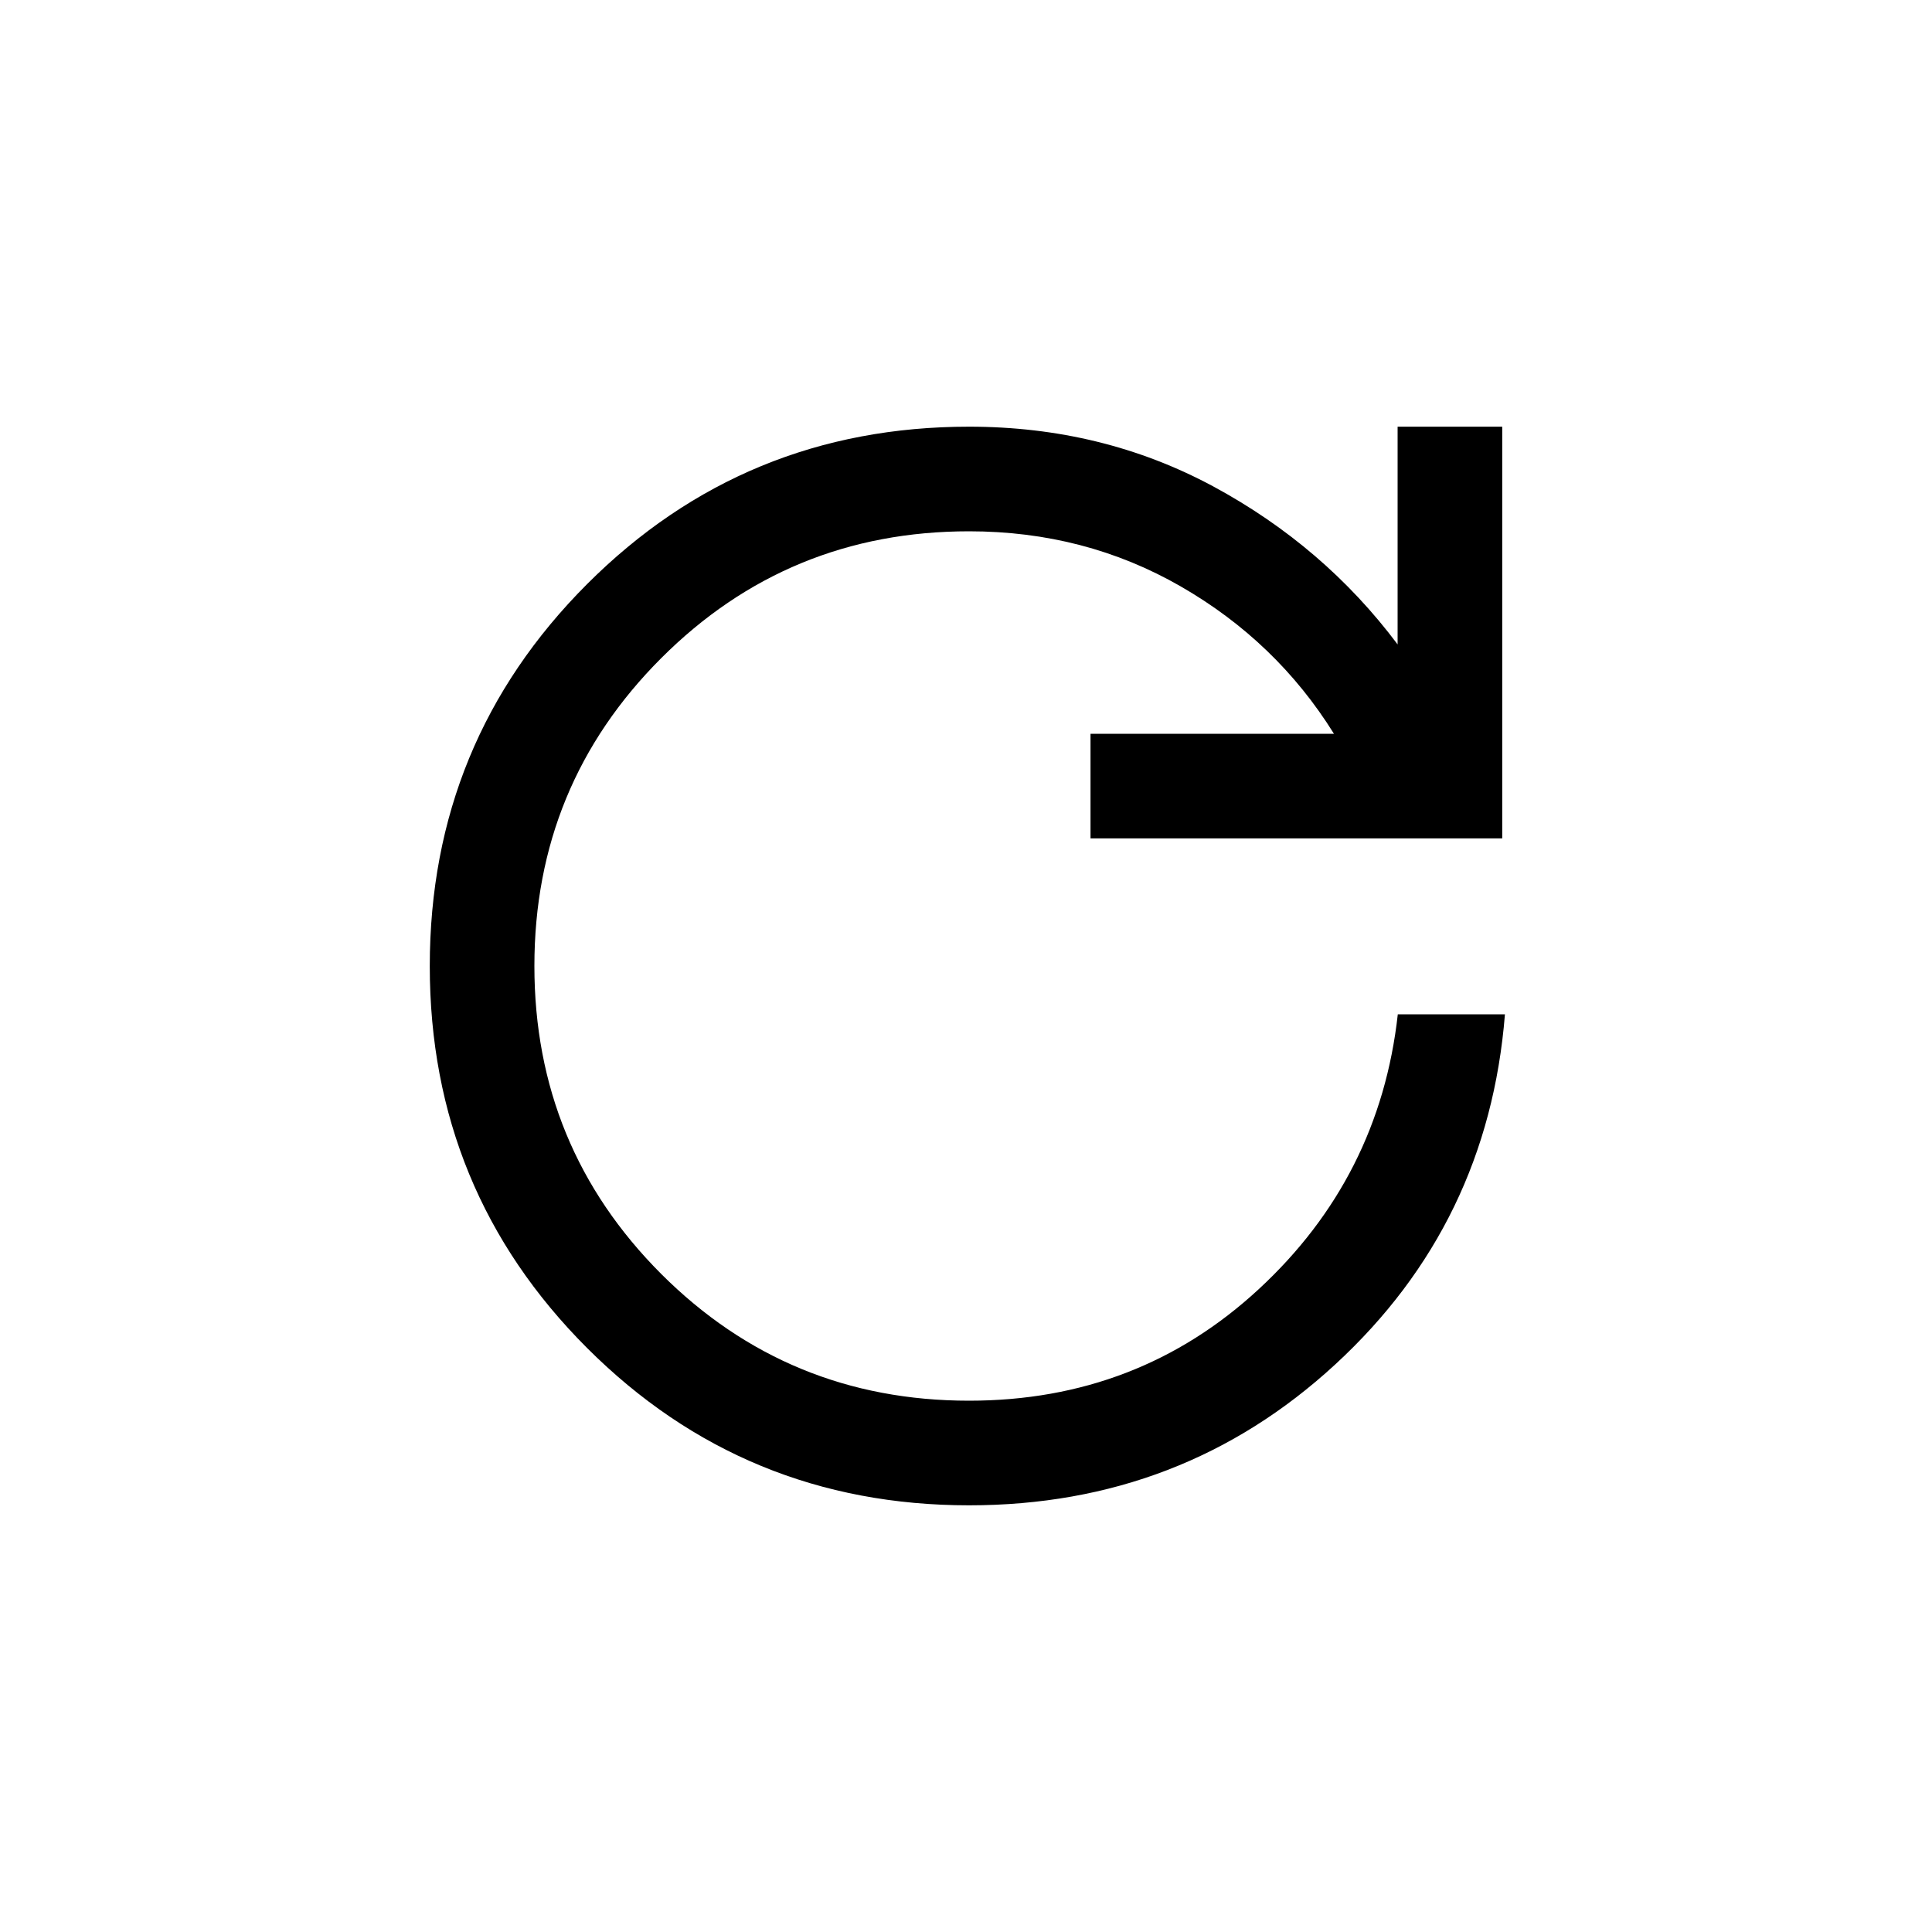
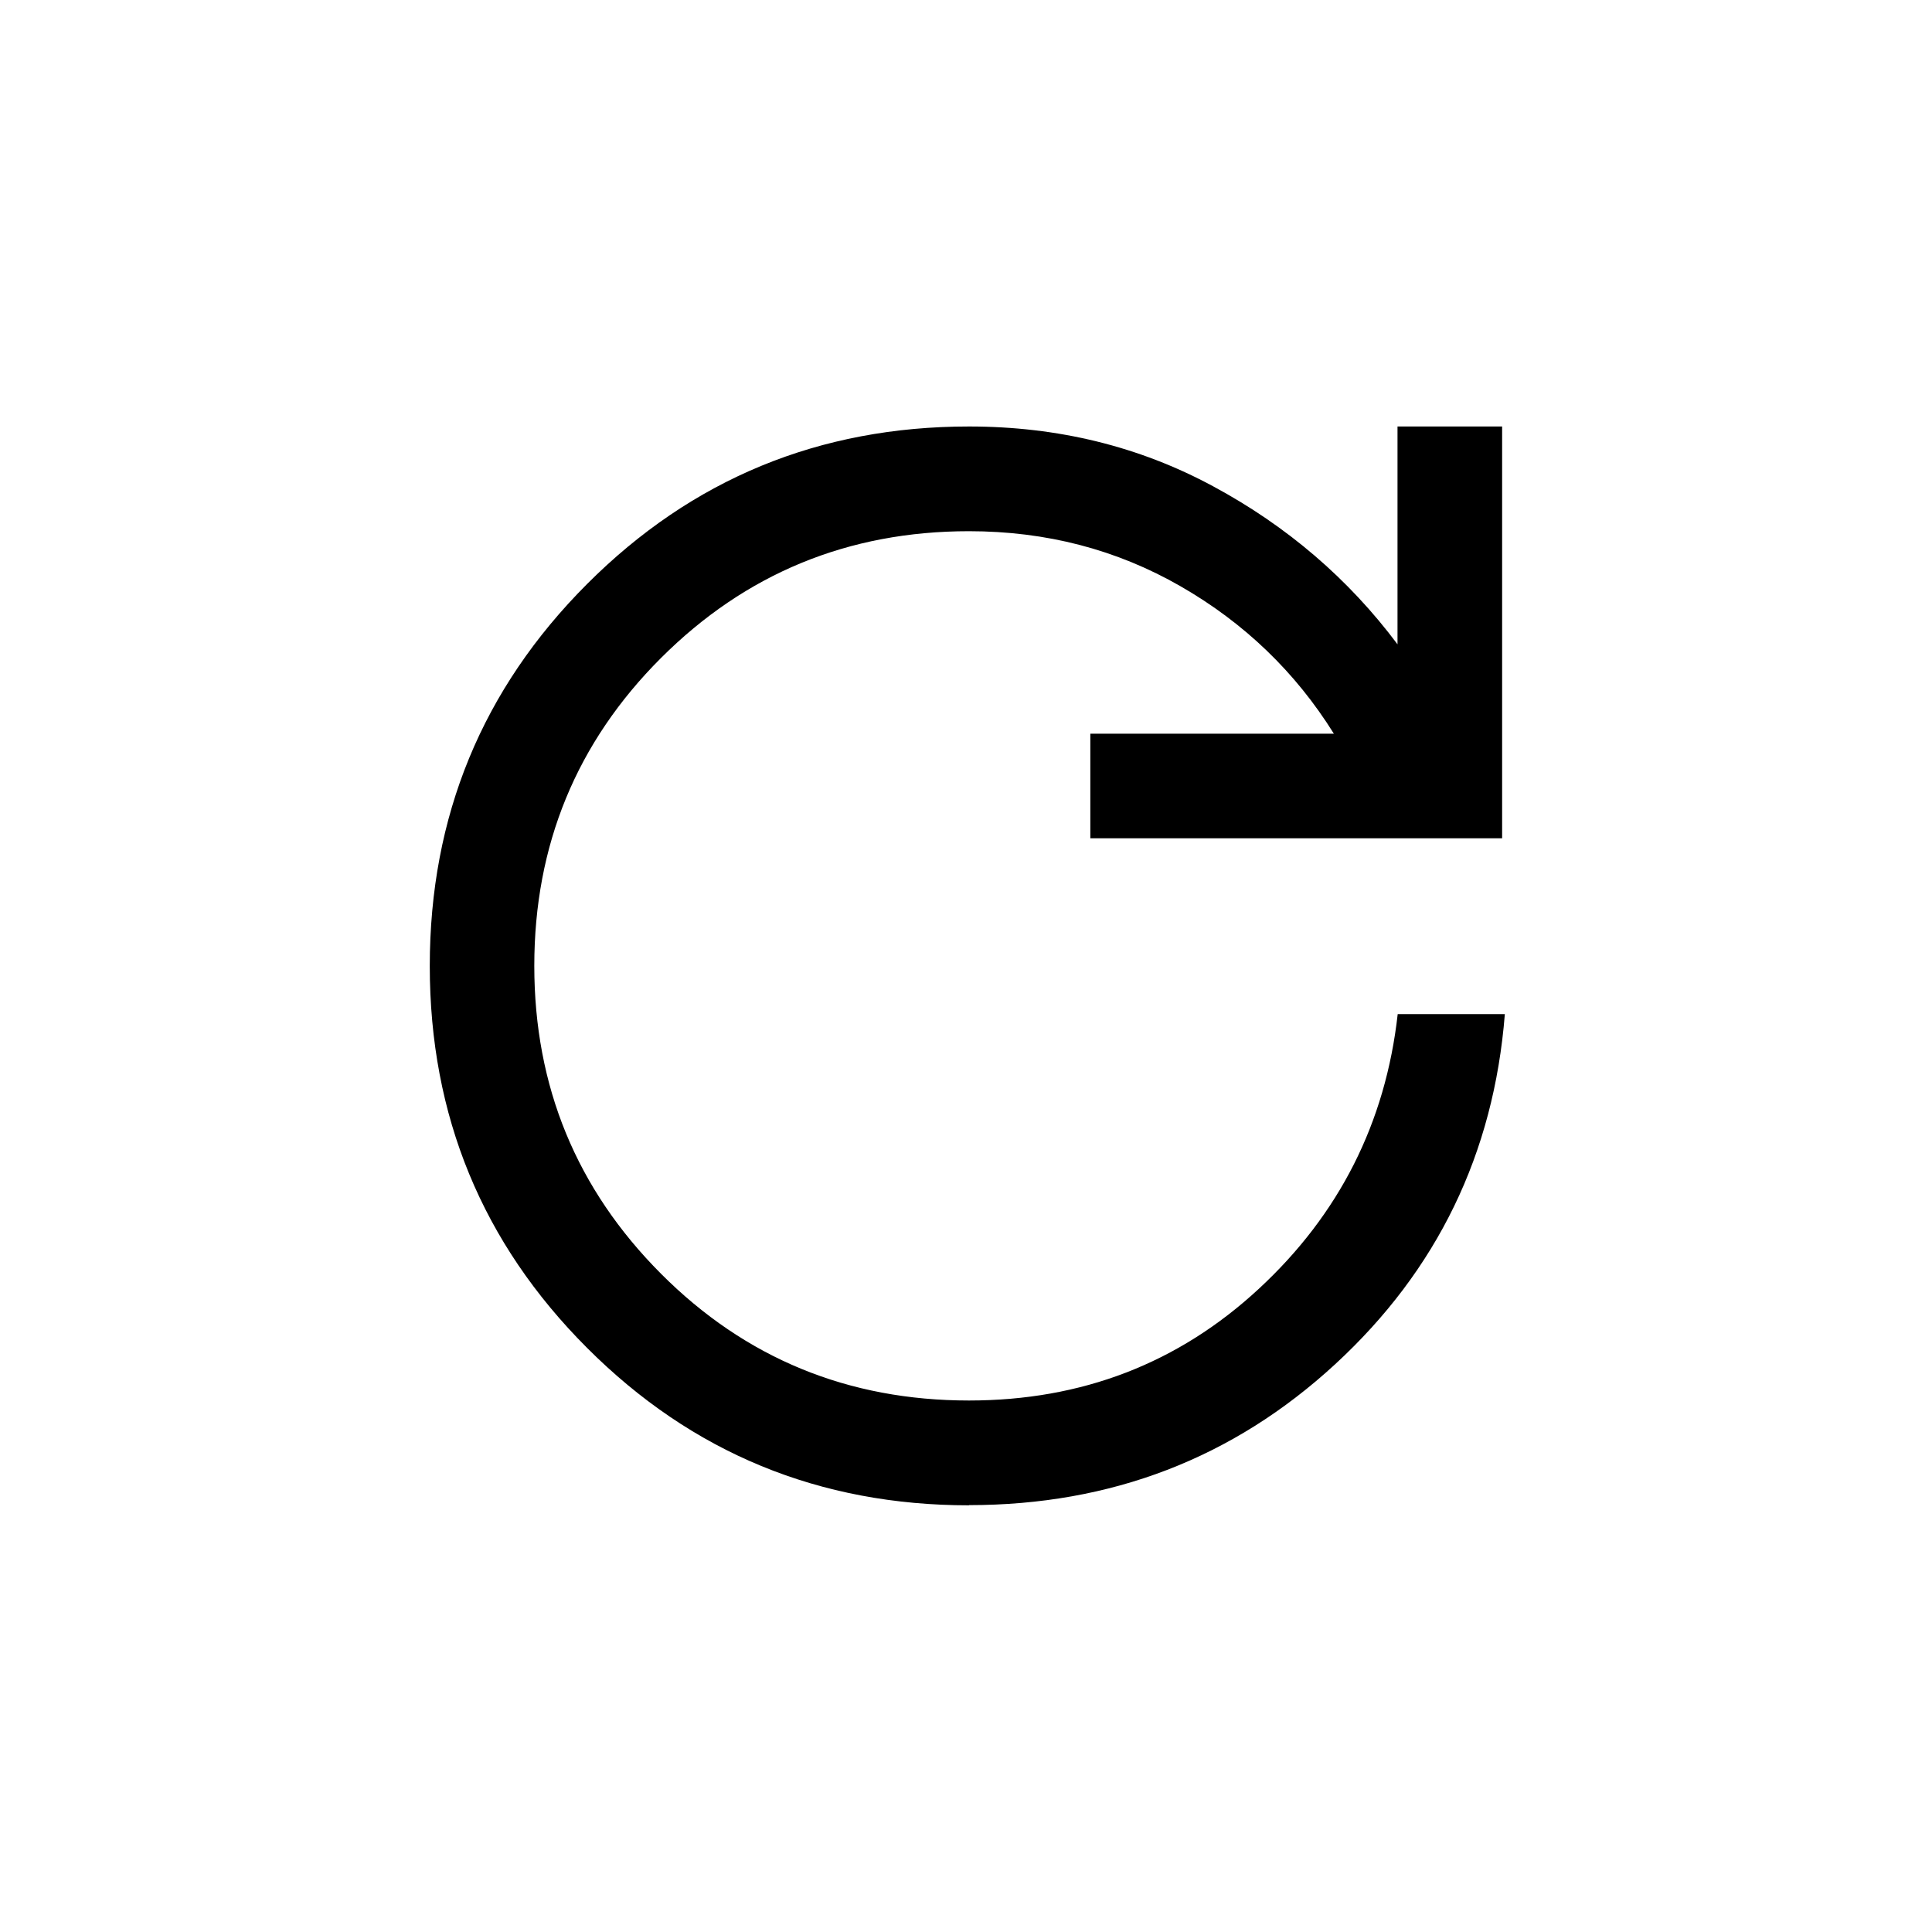
- <svg xmlns="http://www.w3.org/2000/svg" width="20" height="20" viewBox="0 0 20 20" fill="none">
-   <path d="M10.032 15.583C8.482 15.583 7.164 15.04 6.078 13.955C4.992 12.869 4.449 11.551 4.449 10.001C4.449 8.451 4.992 7.133 6.078 6.046C7.164 4.96 8.482 4.417 10.032 4.417C10.951 4.417 11.793 4.623 12.559 5.035C13.324 5.448 13.96 5.993 14.468 6.671V4.417H15.551V8.679H11.289V7.596H13.809C13.412 6.958 12.883 6.45 12.222 6.07C11.561 5.69 10.831 5.5 10.032 5.5C8.782 5.5 7.72 5.938 6.845 6.813C5.97 7.688 5.532 8.75 5.532 10C5.532 11.25 5.97 12.312 6.845 13.188C7.72 14.062 8.782 14.5 10.032 14.5C11.199 14.5 12.199 14.115 13.032 13.344C13.865 12.573 14.345 11.625 14.47 10.5H15.579C15.464 11.943 14.879 13.151 13.823 14.124C12.767 15.097 11.503 15.583 10.032 15.583Z" fill="black" />
+ <svg xmlns="http://www.w3.org/2000/svg" fill="none" height="20" viewBox="0 0 20 20" width="20">
+   <path d="m10.032 15.583c-1.55 0-2.869-.543-3.954-1.629-1.086-1.086-1.629-2.404-1.629-3.954 0-1.55.543-2.868 1.629-3.955 1.086-1.087 2.404-1.63 3.954-1.63.919 0 1.761.206 2.526.619.765.412 1.402.958 1.909 1.636v-2.255h1.083v4.263h-4.263v-1.083h2.521c-.398-.638-.927-1.147-1.587-1.526-.661-.38-1.391-.57-2.19-.57-1.25 0-2.313.438-3.188 1.312s-1.312 1.938-1.312 3.187c0 1.25.438 2.312 1.312 3.188s1.938 1.312 3.188 1.312c1.167 0 2.167-.385 3-1.156.833-.771 1.312-1.719 1.438-2.844h1.109c-.114 1.443-.7 2.651-1.756 3.624s-2.32 1.459-3.791 1.459z" fill="#000" />
</svg>
